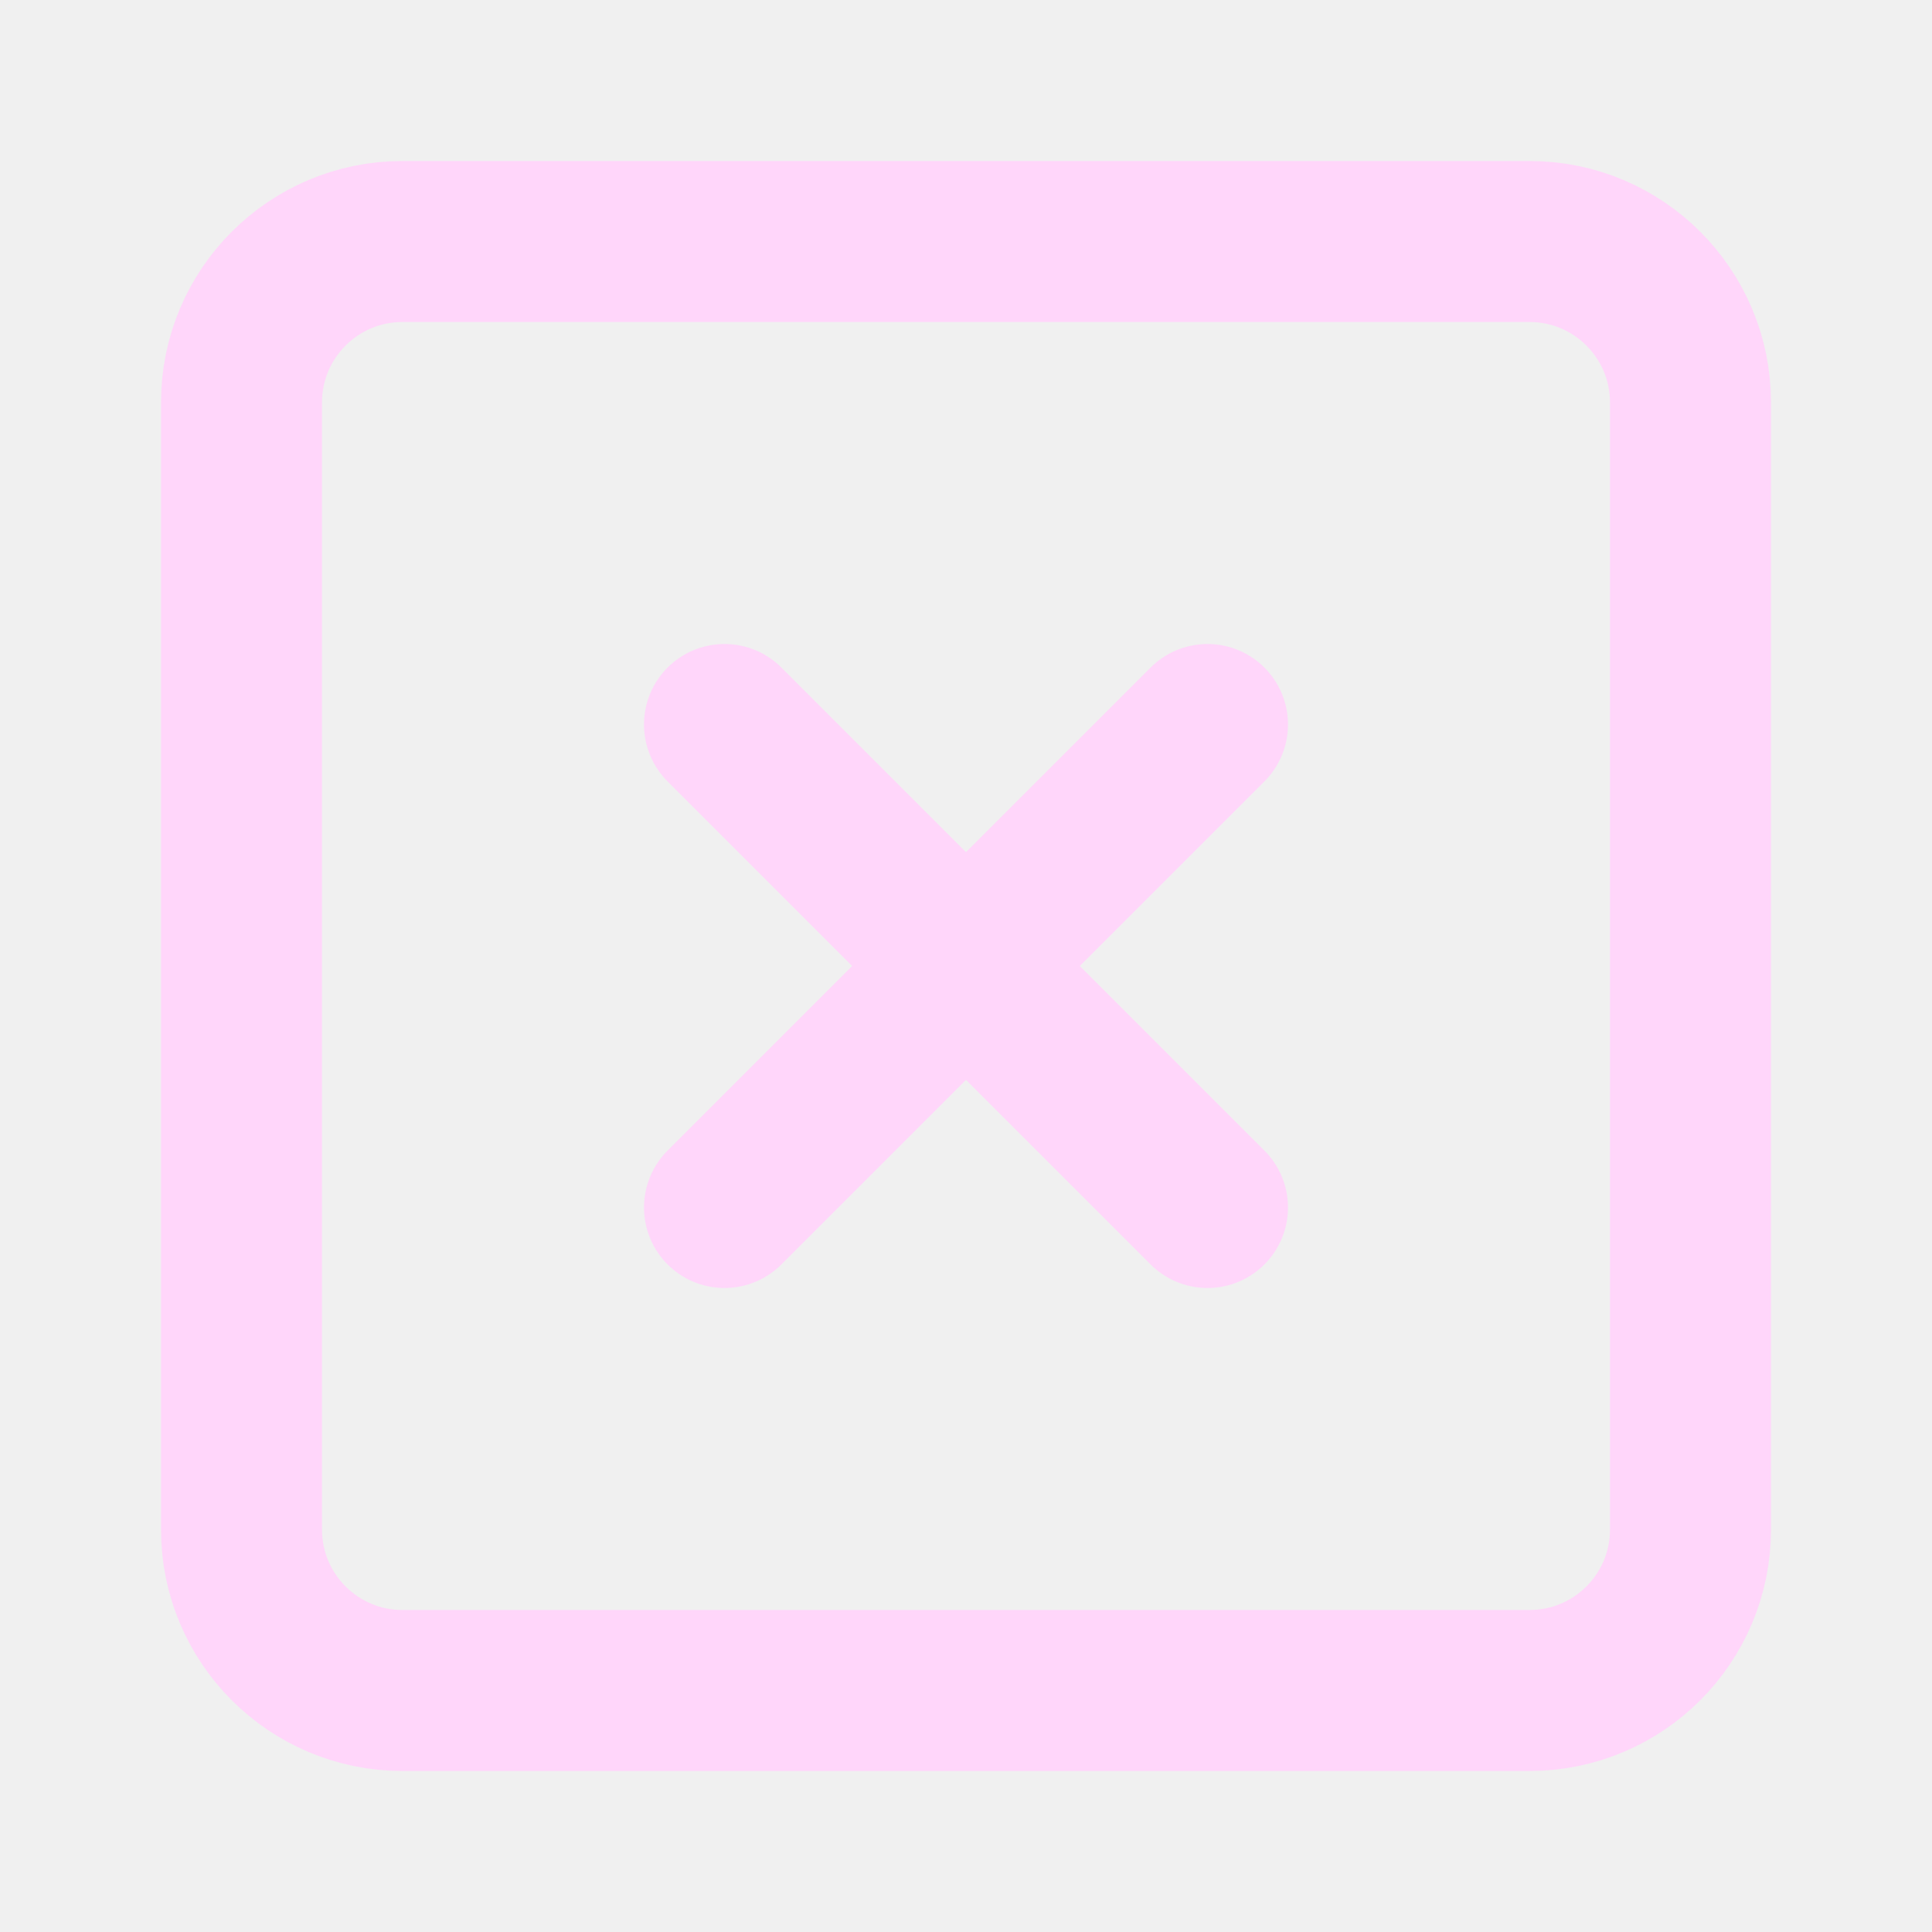
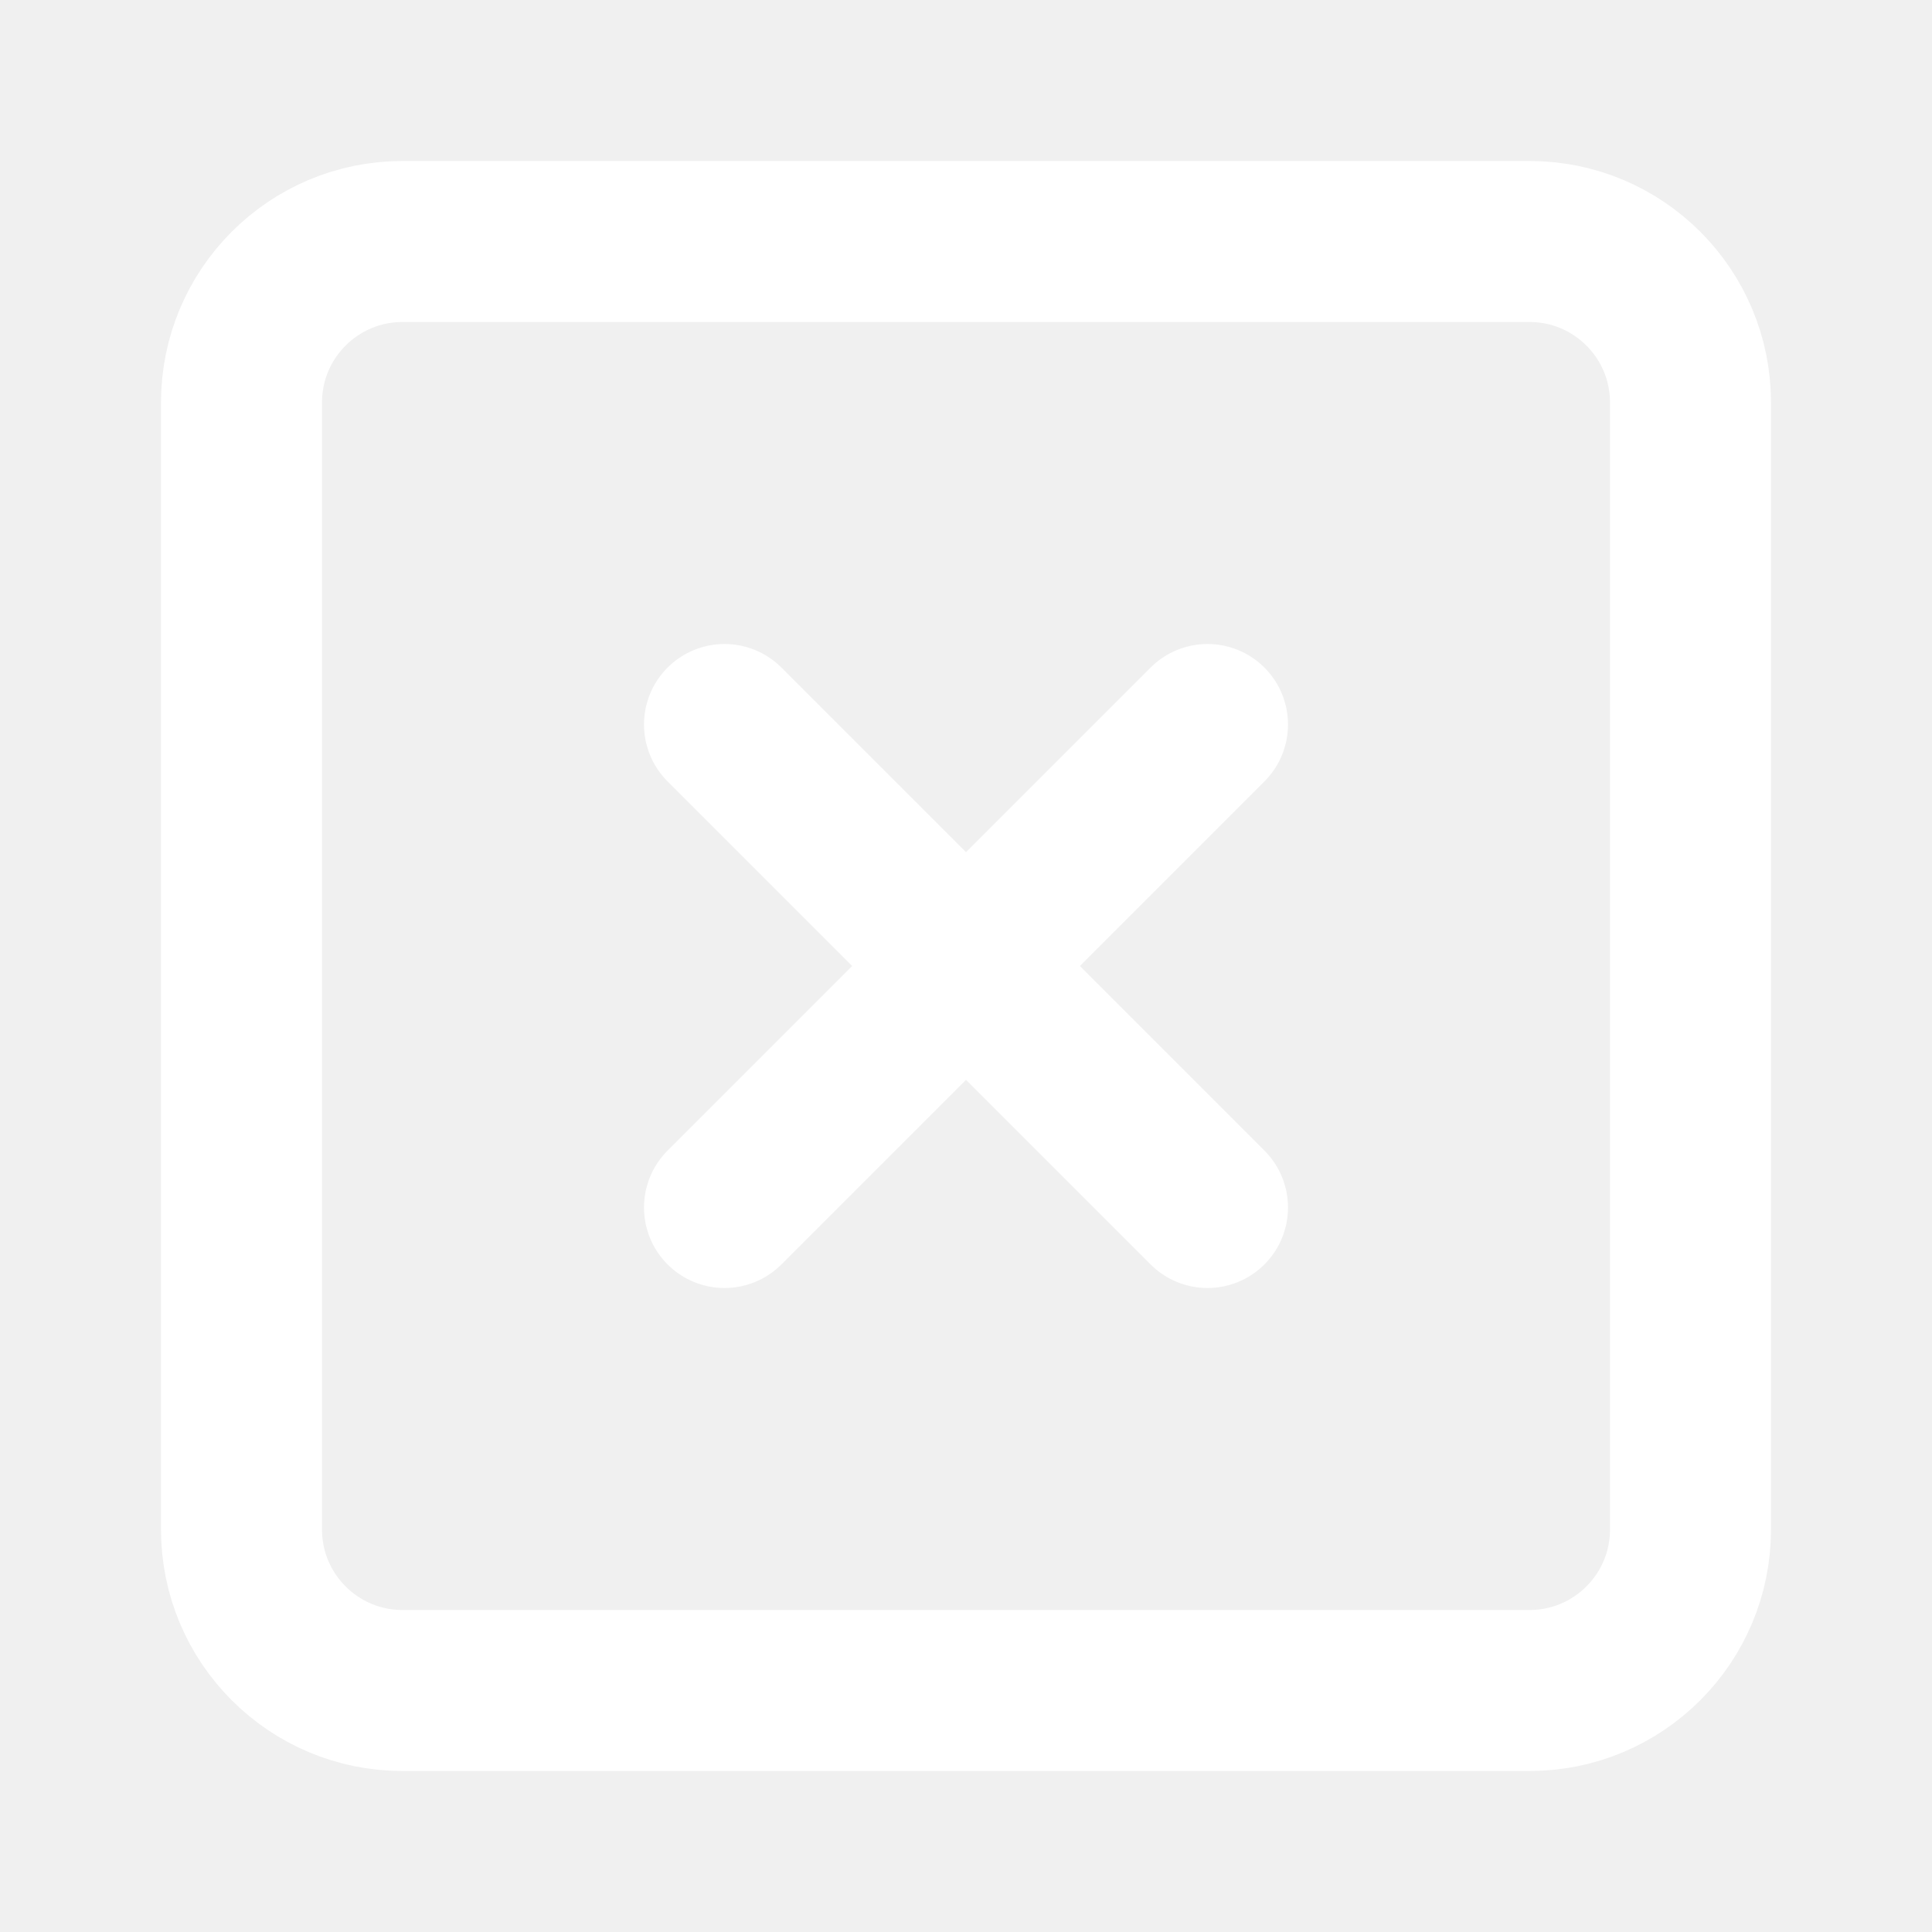
- <svg xmlns="http://www.w3.org/2000/svg" width="28" height="28" viewBox="0 0 24 24" fill="none" stroke="#ffd6fa" stroke-width="2" stroke-linecap="round" stroke-linejoin="round" class="feather feather-x-square">
+ <svg xmlns="http://www.w3.org/2000/svg" width="24" height="24" viewBox="0 0 24 24" fill="none" stroke="#FFFFFF" stroke-width="2" stroke-linecap="round" stroke-linejoin="round" class="feather feather-x-square">
  <rect x="3" y="3" width="18" height="18" rx="2" ry="2" />
  <line x1="9" y1="9" x2="15" y2="15" />
  <line x1="15" y1="9" x2="9" y2="15" />
</svg>
